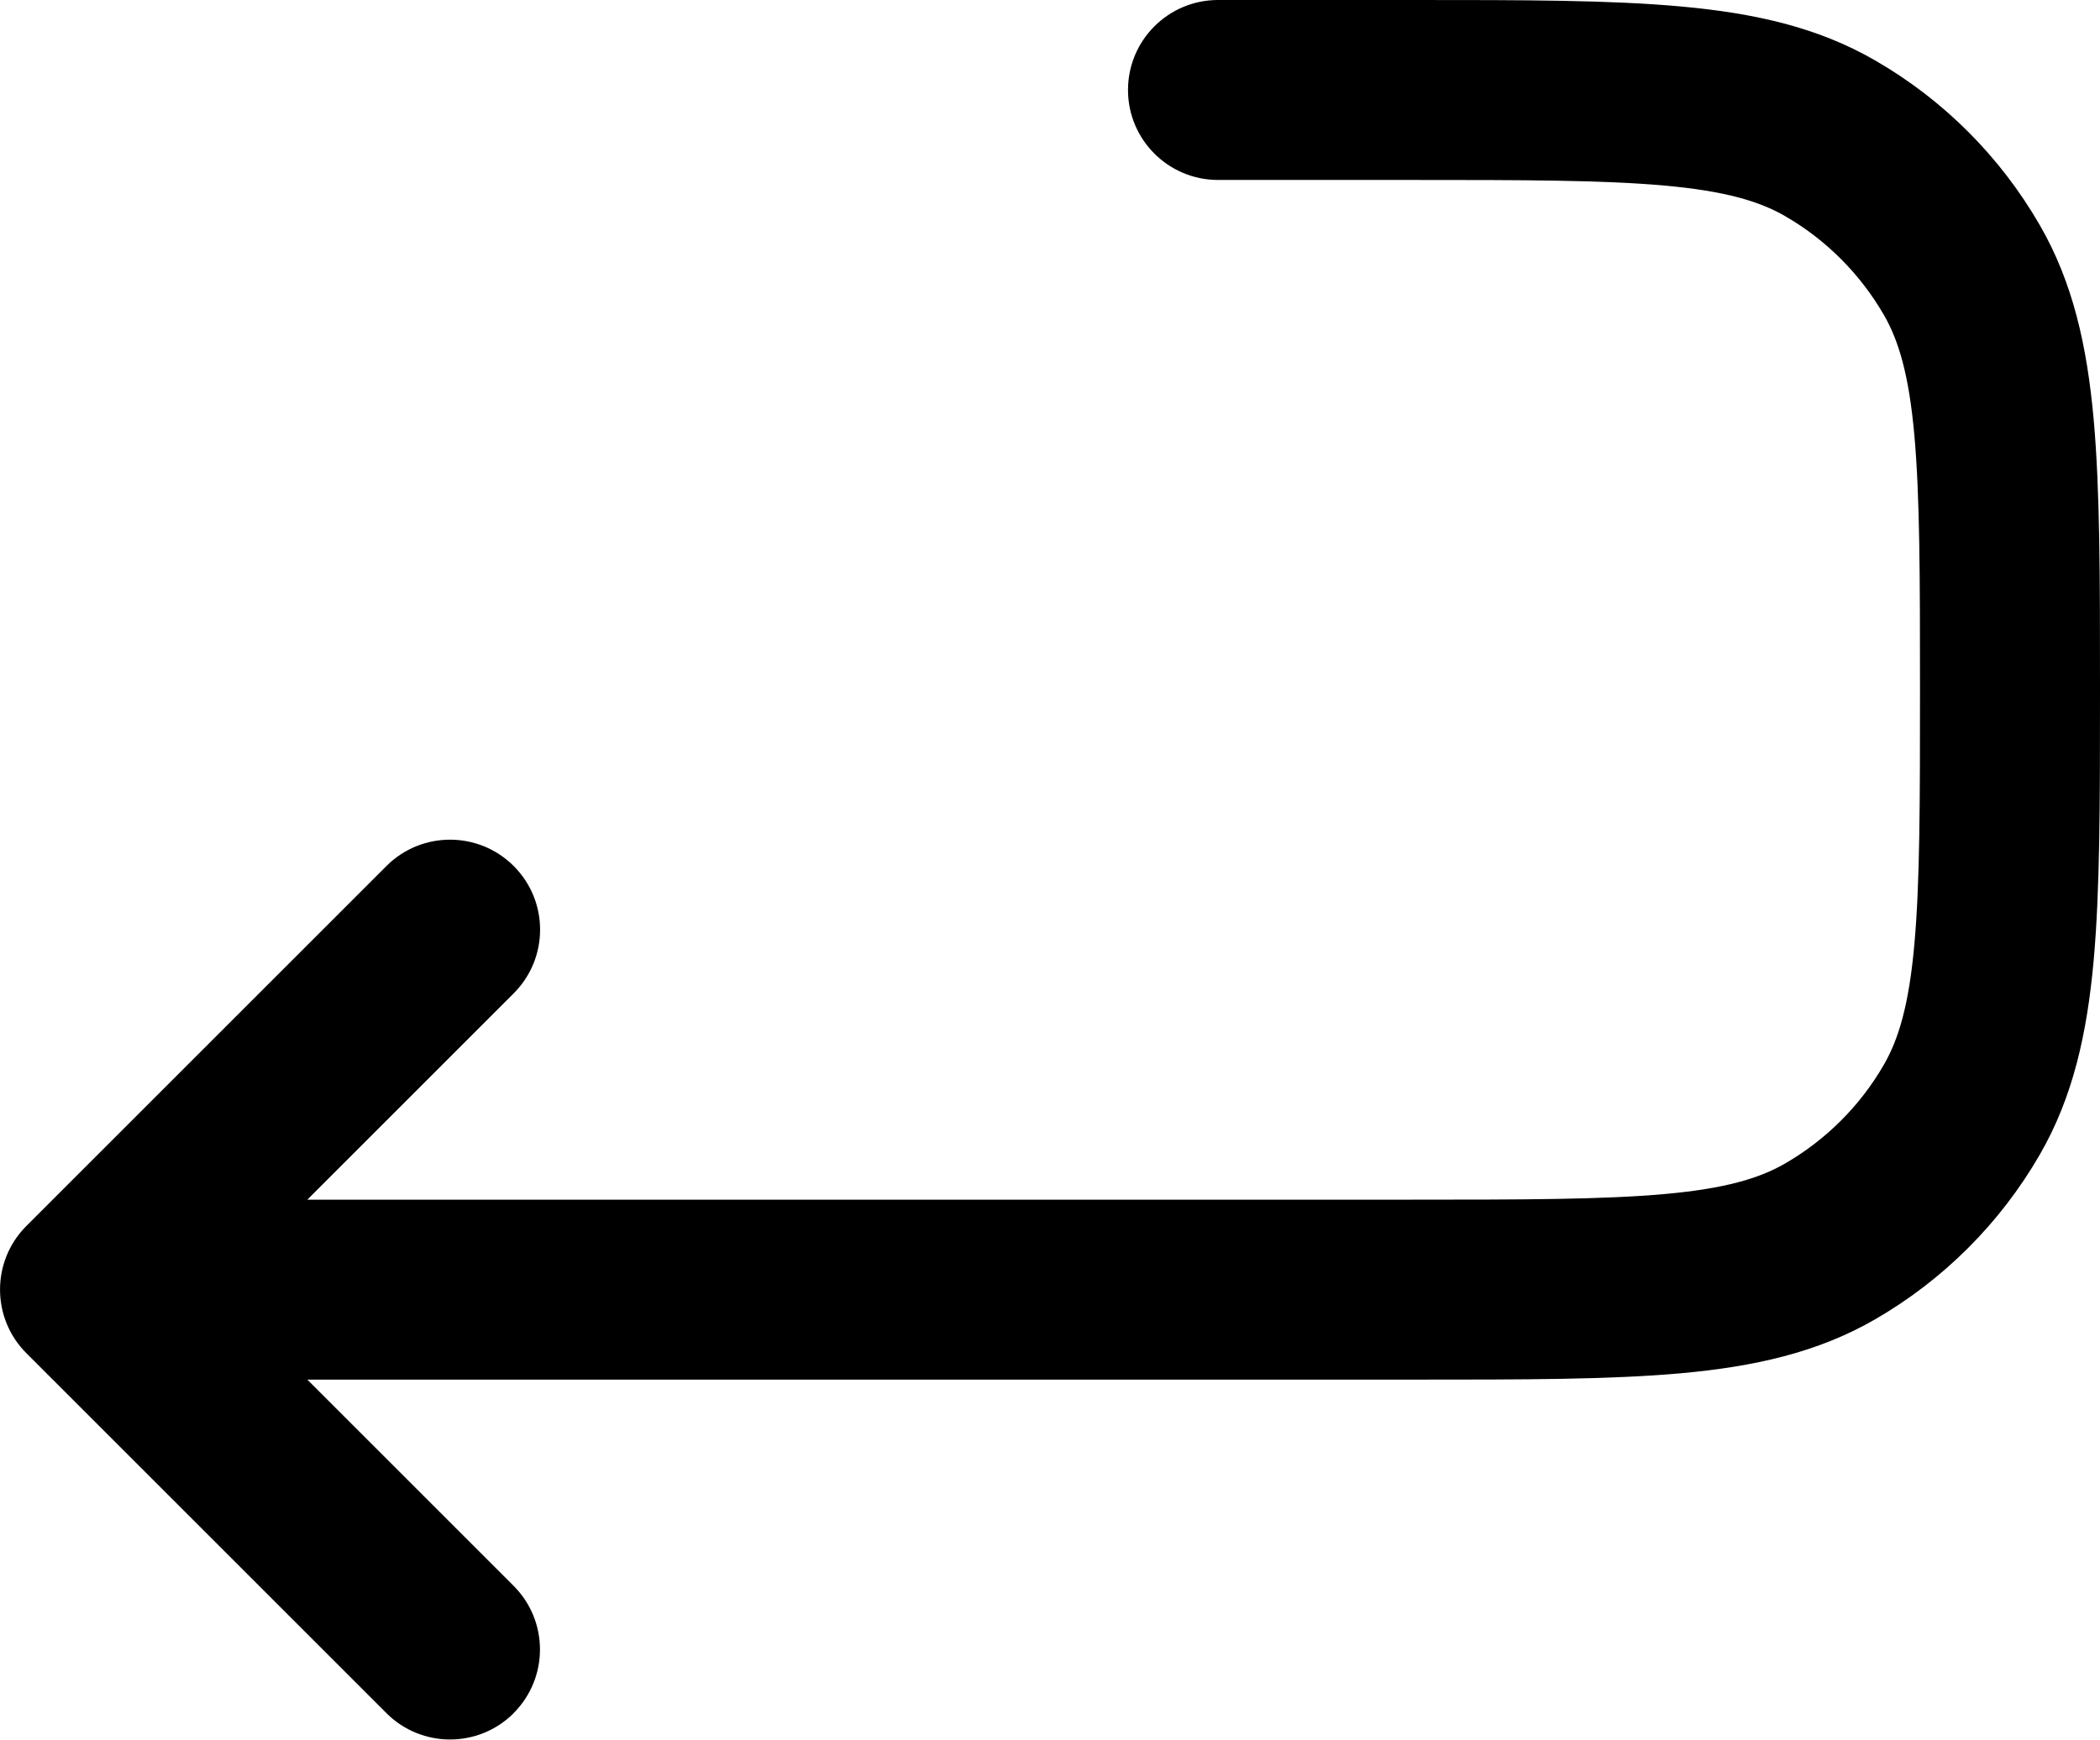
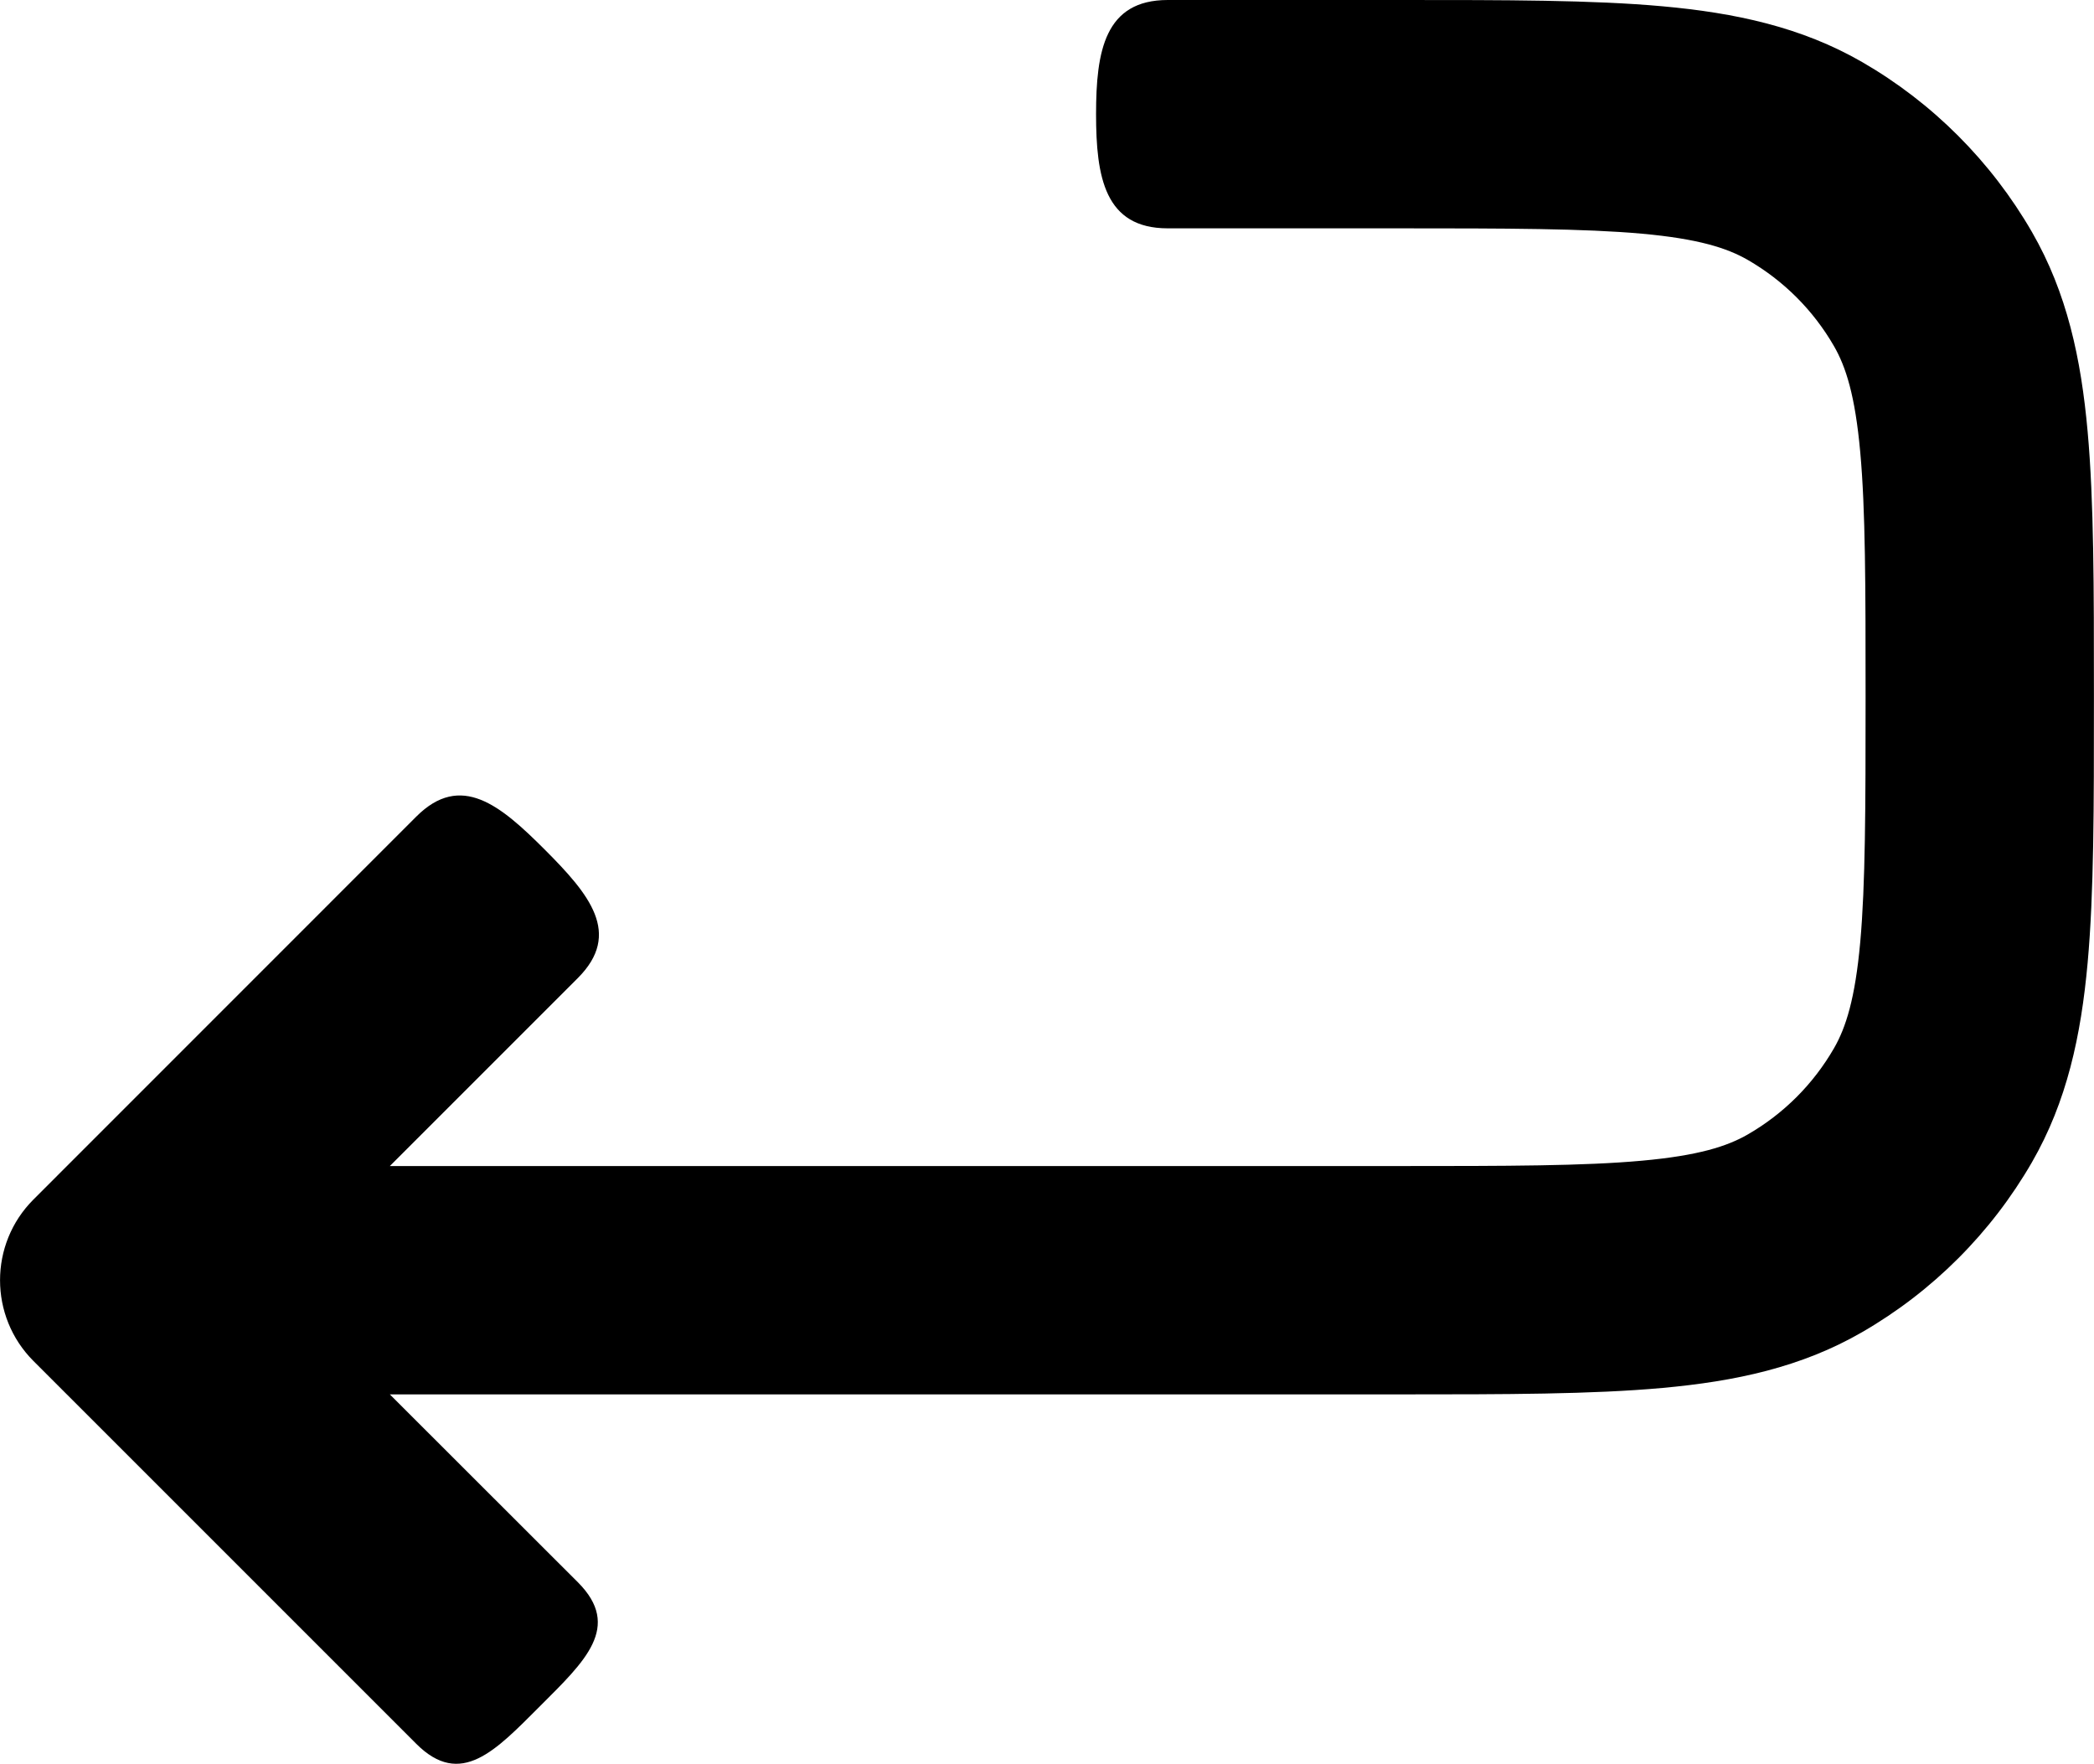
- <svg xmlns="http://www.w3.org/2000/svg" width="583.333" height="483.333" viewBox="0 0 17.5 14.5" fill="none" version="1.1" id="svg1">
+ <svg xmlns="http://www.w3.org/2000/svg" width="887.728" height="747.728" viewBox="0 0 26.632 22.432" fill="none" version="1.1" id="svg1" xml:space="preserve">
  <defs id="defs1" />
-   <path fill-rule="evenodd" clip-rule="evenodd" d="m 4.28,14.28 c 0.293,-0.293 0.293,-0.768 0,-1.061 L 2.561,11.5 h 9.225 c 0.904,10e-6 1.633,2e-5 2.222,-0.053 0.606,-0.055 1.136,-0.171 1.617,-0.449 0.57,-0.329 1.044,-0.803 1.373,-1.373 0.278,-0.481 0.394,-1.011 0.449,-1.617 0.053,-0.588 0.053,-1.318 0.053,-2.222 v -0.071 c 0,-0.904 0,-1.633 -0.053,-2.222 -0.055,-0.606 -0.171,-1.136 -0.449,-1.617 -0.329,-0.57 -0.802,-1.044 -1.373,-1.373 -0.481,-0.278 -1.011,-0.394 -1.617,-0.449 C 13.419,0 12.69,0 11.786,0 h -1.636 C 9.736,0 9.4,0.336 9.4,0.75 c 0,0.414 0.336,0.75 0.75,0.75 h 1.6 c 0.948,0 1.61,6.99e-4 2.122,0.047 0.502,0.045 0.788,0.13 1.003,0.254 0.342,0.197 0.626,0.482 0.824,0.824 0.124,0.215 0.209,0.5 0.254,1.003 0.046,0.513 0.047,1.174 0.047,2.122 0,0.948 -6.99e-4,1.61 -0.047,2.122 -0.045,0.502 -0.13,0.788 -0.254,1.003 -0.197,0.342 -0.482,0.626 -0.824,0.824 -0.215,0.124 -0.5,0.209 -1.003,0.254 -0.513,0.046 -1.174,0.047 -2.122,0.047 H 2.561 l 1.72,-1.72 c 0.293,-0.293 0.293,-0.768 0,-1.061 -0.293,-0.293 -0.768,-0.293 -1.061,0 l -3,3 c -0.293,0.293 -0.293,0.768 0,1.061 l 3,3 c 0.293,0.293 0.768,0.293 1.061,0 z" fill="#1c274c" id="path1" style="fill:#000000;fill-opacity:1" />
+   <path fill-rule="evenodd" clip-rule="evenodd" d="M 14.852,1.4914413e-7 C 14.051,1.4914413e-7 13.94,0.65 13.94,1.451 c 0,0.801 0.11,1.453 0.911,1.453 h 2.913 c 1.406,0 2.383,0.002 3.117,0.068 0.719,0.065 1.084,0.182 1.348,0.334 0.456,0.263 0.833,0.64 1.096,1.096 0.152,0.264 0.269,0.629 0.334,1.348 0.067,0.734 0.068,1.711 0.068,3.117 0,1.406 -0.002,2.381 -0.068,3.115 -0.065,0.719 -0.182,1.086 -0.334,1.35 -0.263,0.456 -0.64,0.833 -1.096,1.096 -0.264,0.152 -0.629,0.269 -1.348,0.334 -0.734,0.067 -1.711,0.068 -3.117,0.068 H 4.958 L 7.349,12.439 c 0.566,-0.566 0.146,-1.066 -0.42,-1.633 -0.567,-0.567 -1.068,-0.987 -1.635,-0.42 L 0.425,15.256 c -0.566,0.566 -0.566,1.486 0,2.053 l 4.869,4.869 c 0.567,0.567 1.008,0.087 1.575,-0.48 0.567,-0.567 1.047,-1.008 0.48,-1.575 L 4.958,17.734 H 17.817 c 1.331,1.4e-5 2.436,-0.001 3.326,-0.082 0.926,-0.084 1.766,-0.262 2.539,-0.709 0.897,-0.518 1.642,-1.263 2.16,-2.16 0.446,-0.773 0.625,-1.611 0.709,-2.537 0.081,-0.891 0.08,-1.996 0.08,-3.326 V 8.814 c 0,-1.33 6.36e-4,-2.435 -0.08,-3.326 C 26.468,4.562 26.289,3.724 25.843,2.951 25.325,2.054 24.58,1.307 23.683,0.789 22.909,0.343 22.07,0.164 21.144,0.08 20.253,-6.3025086e-4 19.148,1.4914413e-7 17.817,1.4914413e-7 Z" fill="#1c274c" id="path1" style="fill:#000000;fill-opacity:1;stroke-width:1.483" />
</svg>
